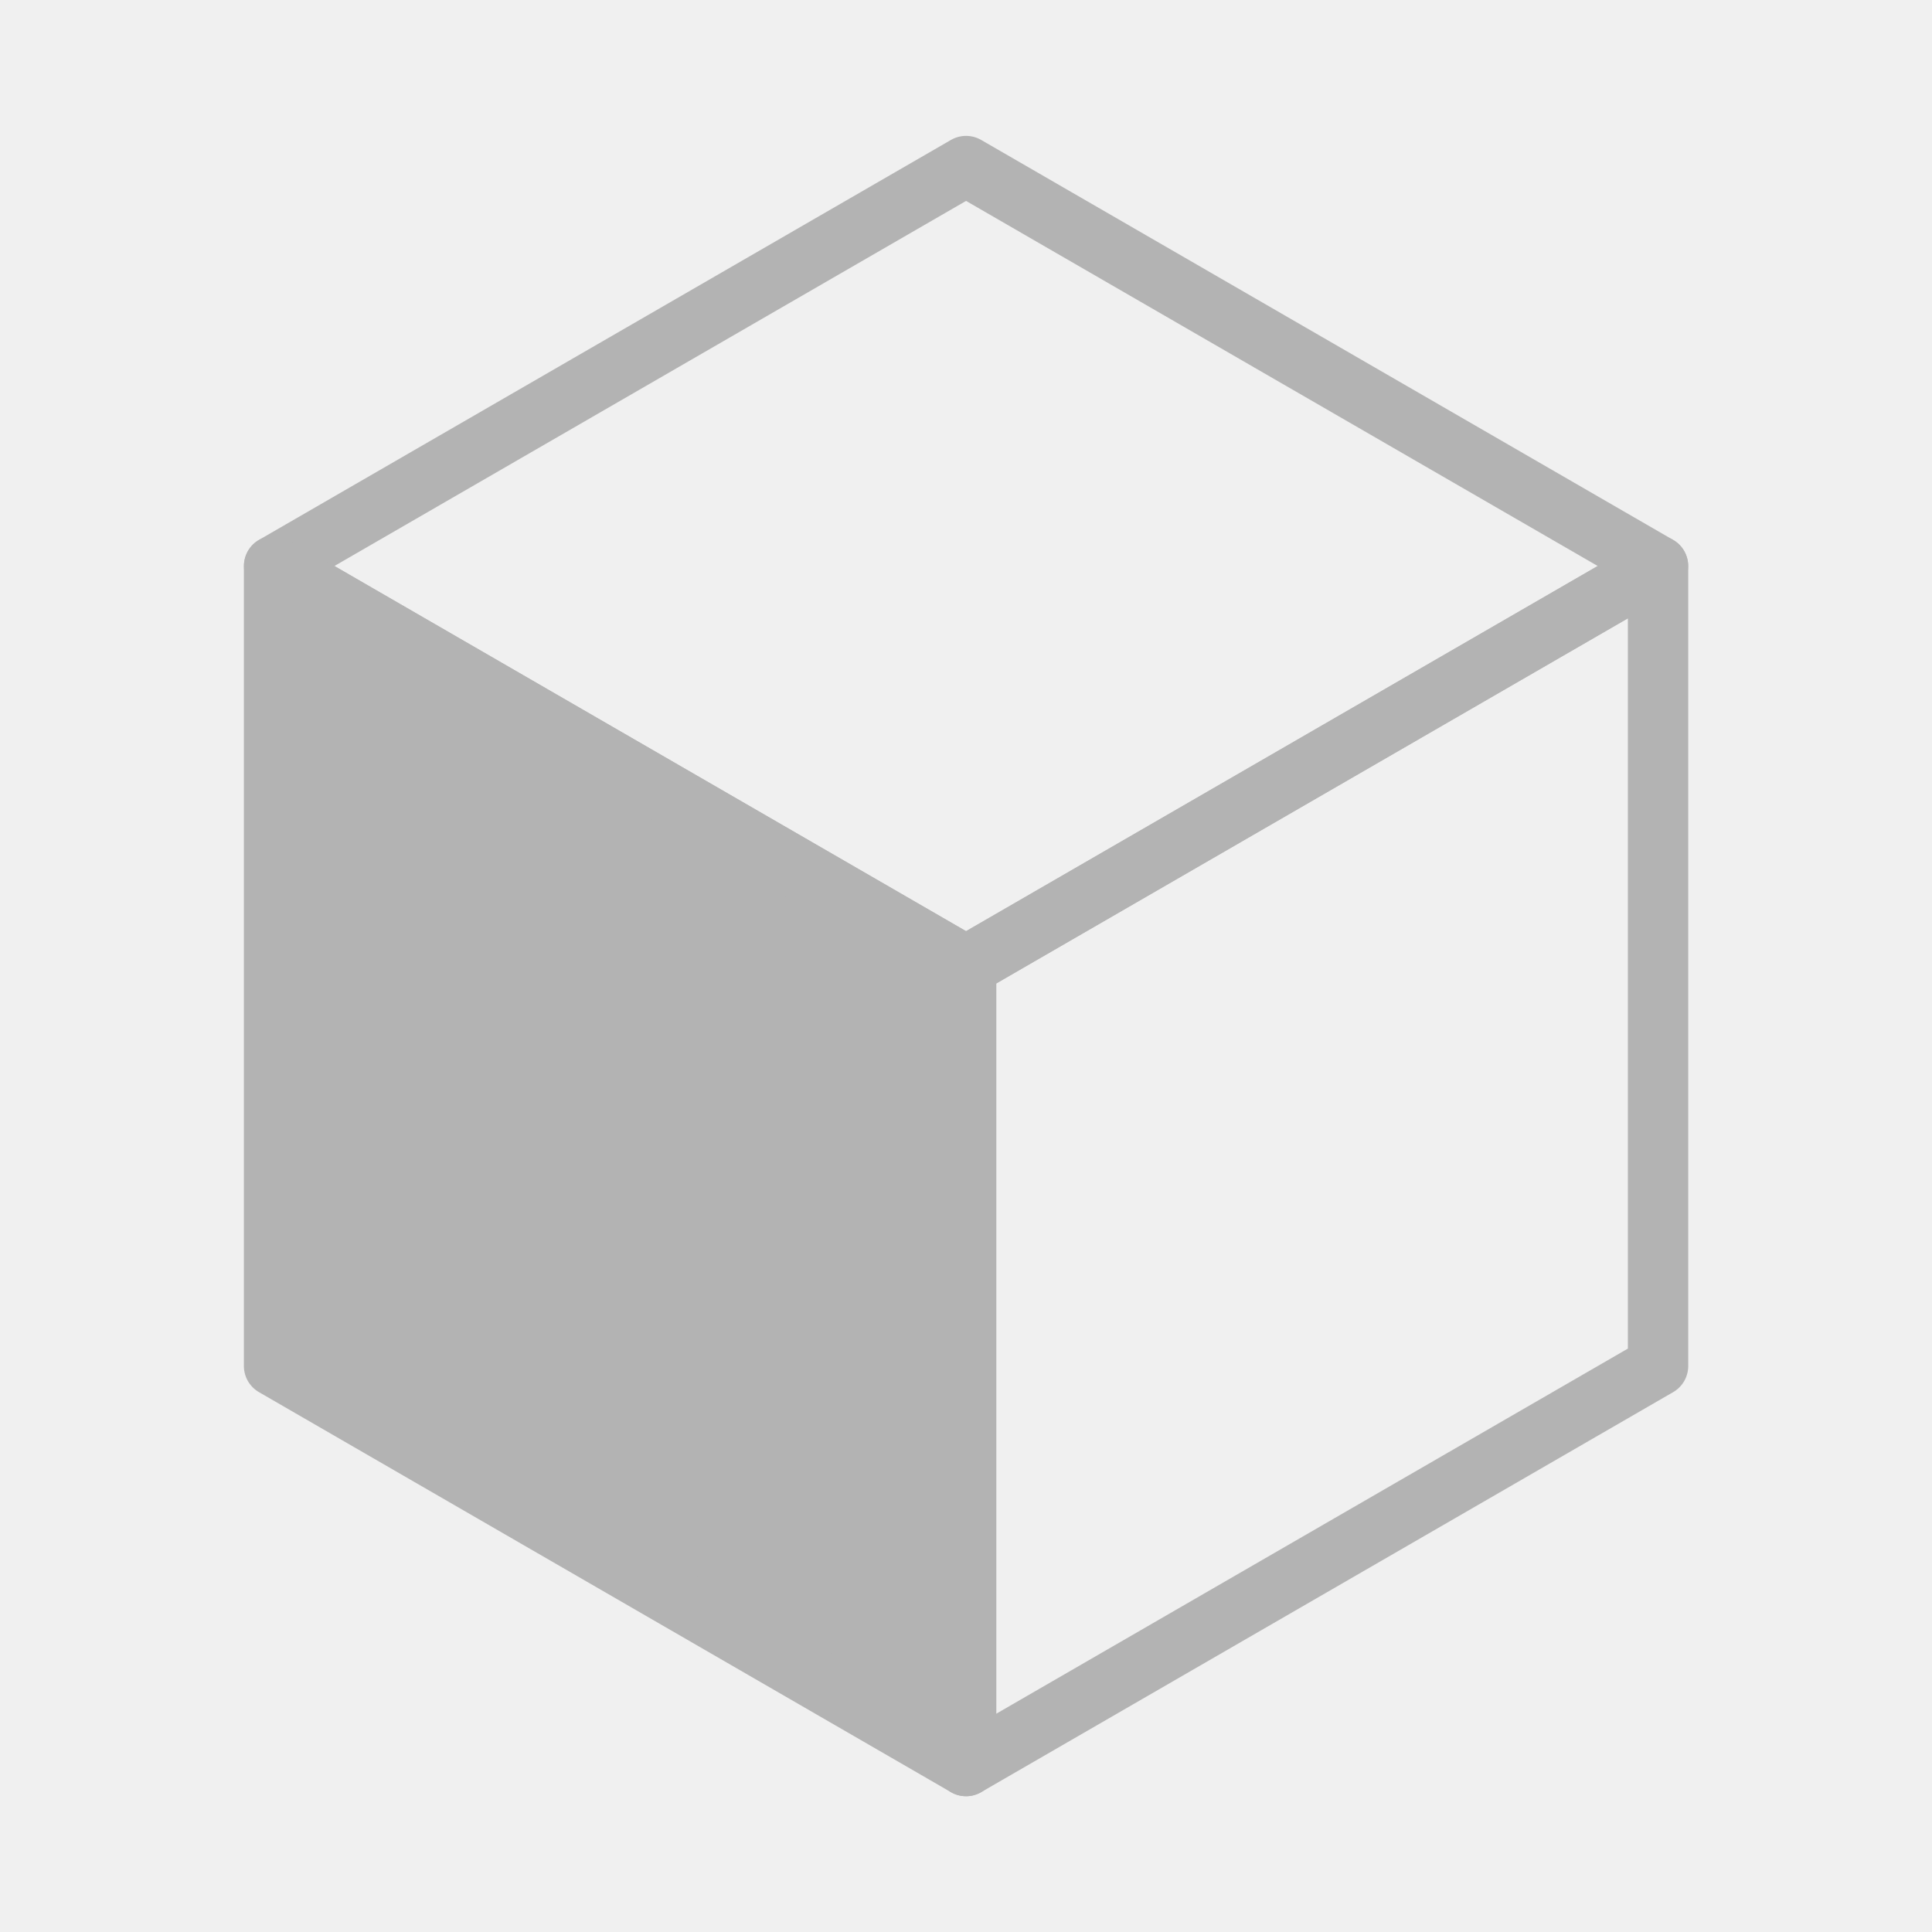
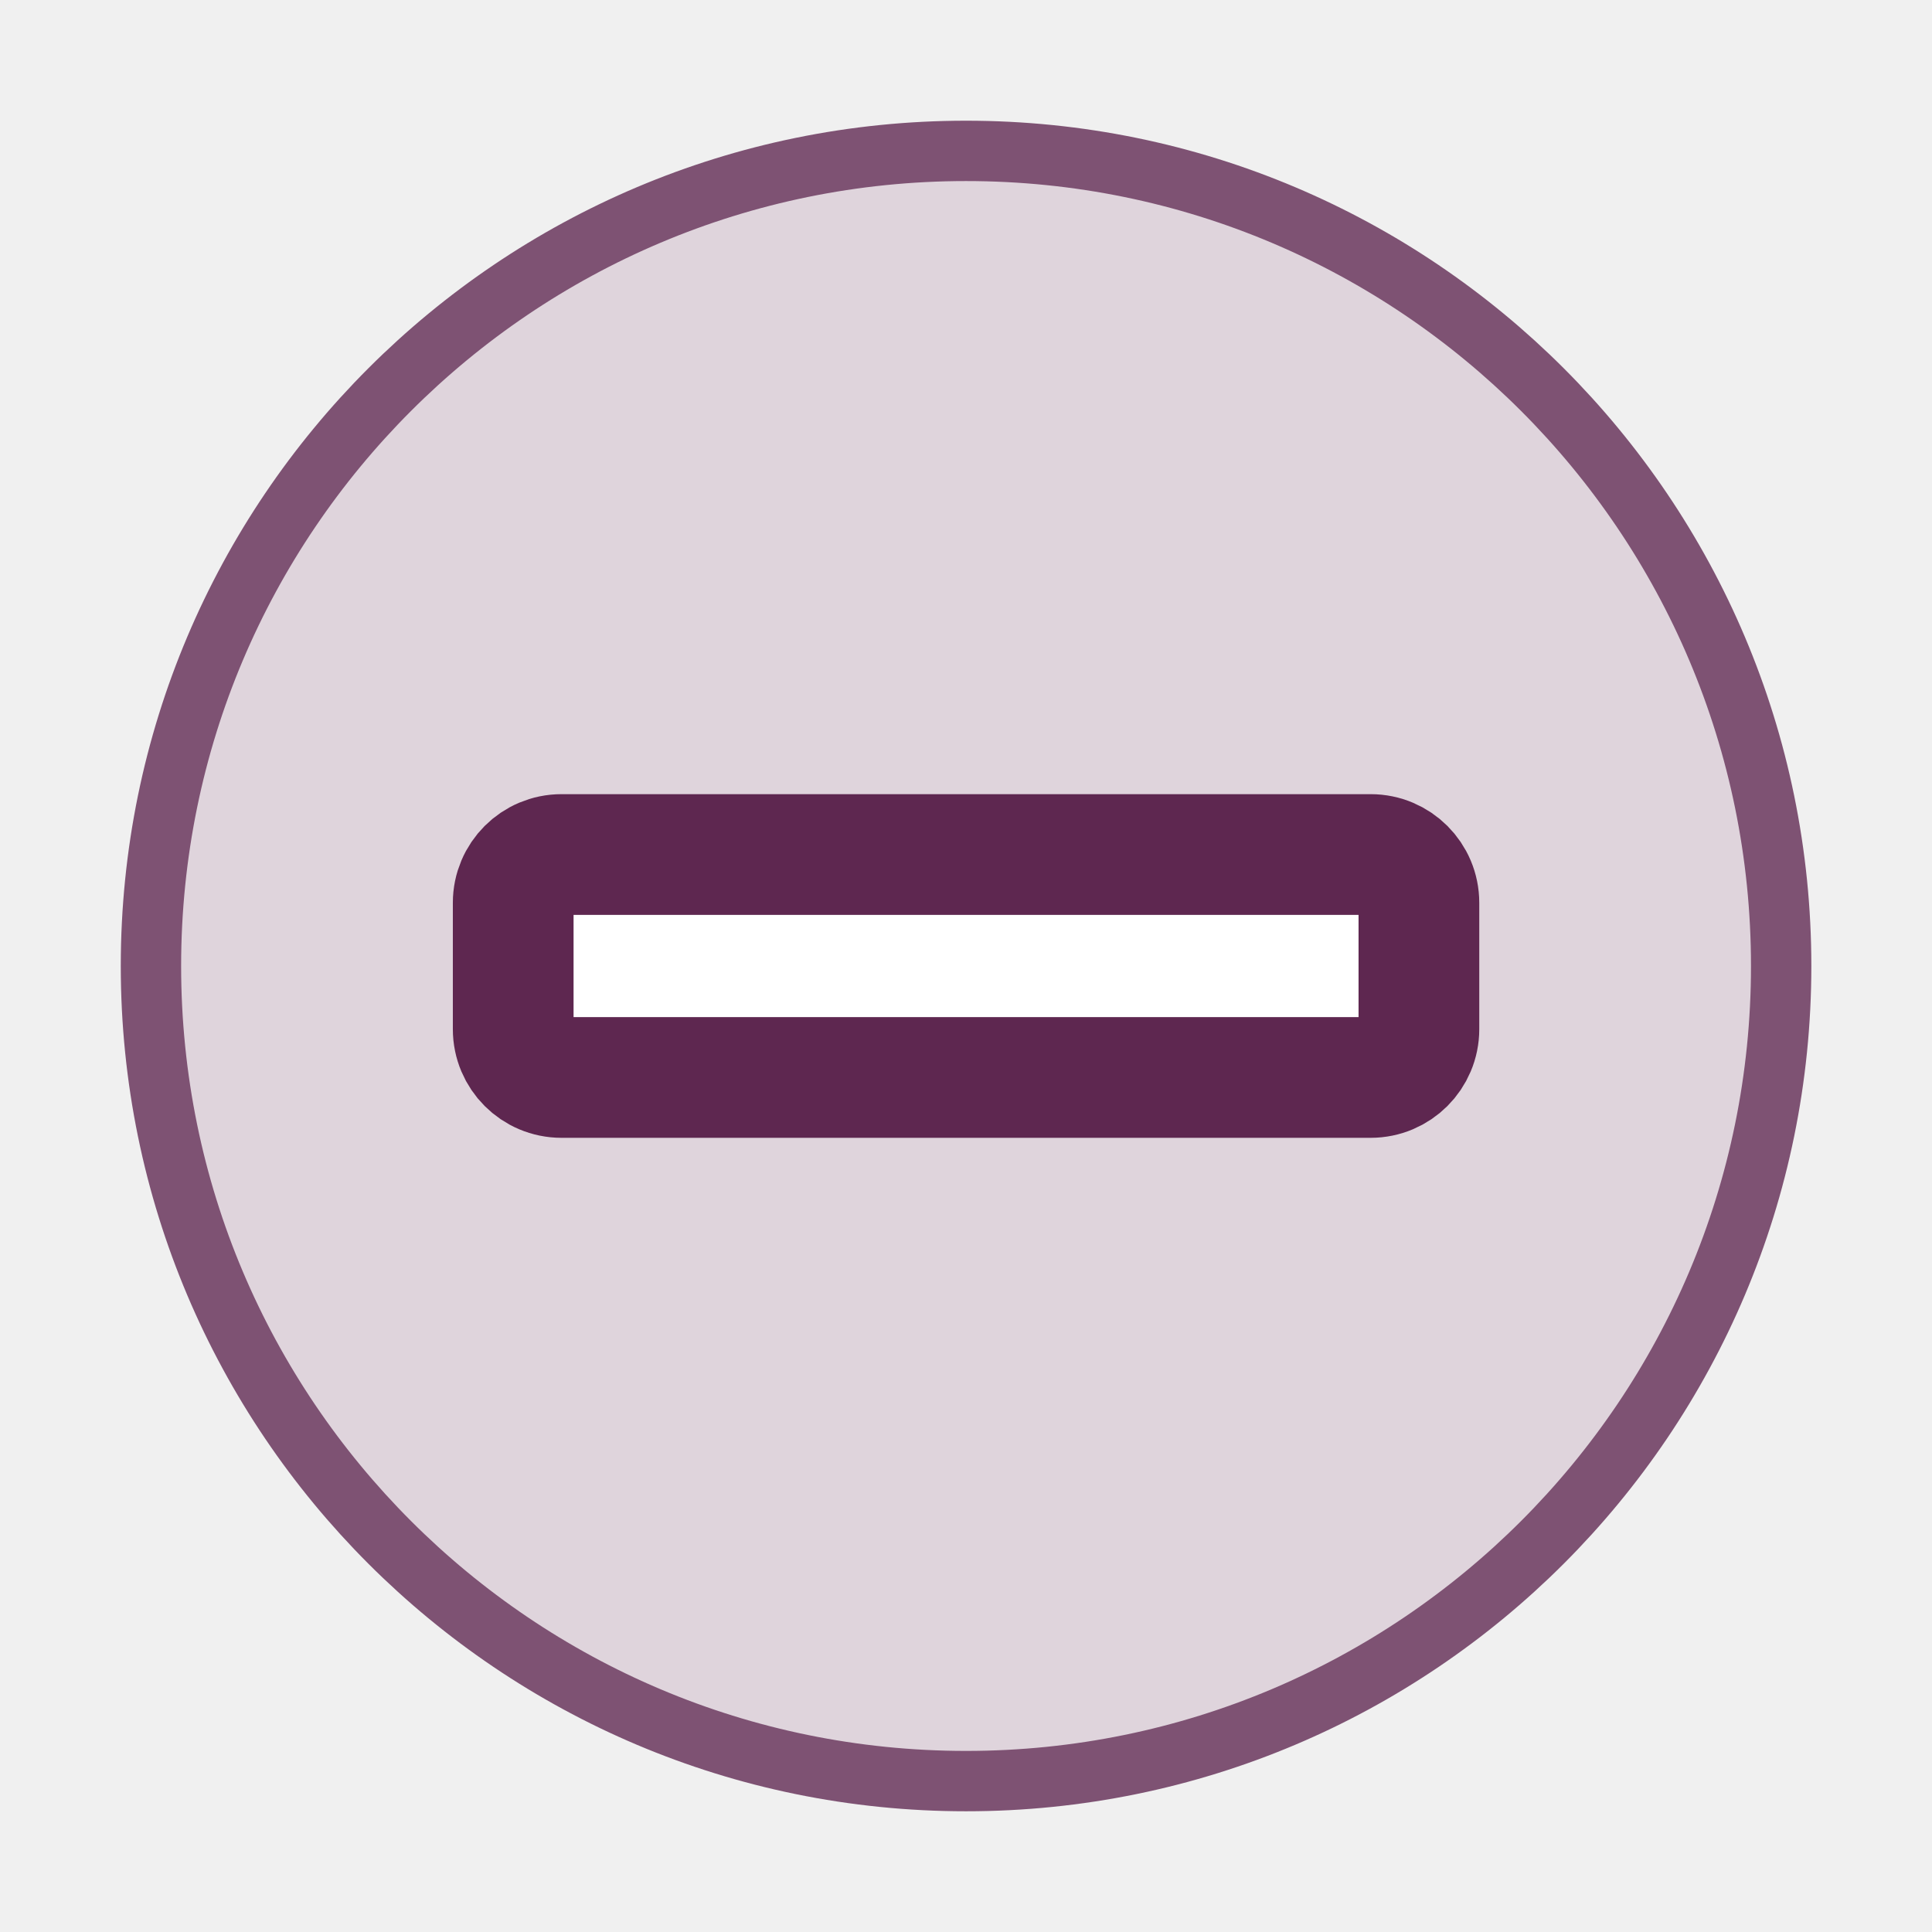
<svg xmlns="http://www.w3.org/2000/svg" width="64" height="64" viewBox="0 0 16.933 16.933" version="1.1" id="svg8">
  <defs id="defs2">
    </defs>
  <g id="layer1" transform="translate(0,-280.0666)">
-     <path style="opacity:1;fill:none;fill-opacity:1;fill-rule:evenodd;stroke:#b3b3b3;stroke-width:0.529;stroke-linecap:round;stroke-linejoin:round;stroke-miterlimit:4;stroke-dasharray:none;stroke-opacity:1;paint-order:normal" d="m 8.467,281.522 -6.064,3.505 6.064,3.506 6.064,-3.506 z" id="path819" />
-     <path style="opacity:1;fill:none;fill-opacity:1;fill-rule:evenodd;stroke:#b3b3b3;stroke-width:0.529;stroke-linecap:round;stroke-linejoin:round;stroke-miterlimit:4;stroke-dasharray:none;stroke-opacity:1;paint-order:normal" d="m 14.532,285.028 -6.065,3.506 v 7.011 l 6.065,-3.506 z" id="path832" />
-     <path id="path858" d="m 2.402,285.028 6.065,3.506 v 7.011 l -6.065,-3.506 z" style="opacity:1;fill:#b3b3b3;fill-opacity:1;fill-rule:evenodd;stroke:#b3b3b3;stroke-width:0.529;stroke-linecap:round;stroke-linejoin:round;stroke-miterlimit:4;stroke-dasharray:none;stroke-opacity:1;paint-order:normal" />
+     <circle style="opacity:1;fill:#dfd4dc;fill-opacity:1;fill-rule:evenodd;stroke:#7e5273;stroke-width:0.529;stroke-linecap:round;stroke-linejoin:round;stroke-miterlimit:4;stroke-dasharray:none;stroke-opacity:1" id="path819-0" cx="8.467" cy="288.533" r="7.144" />
+     <rect style="opacity:1;fill:#ffffff;fill-opacity:1;fill-rule:evenodd;stroke:#5e2750;stroke-width:1.058;stroke-linecap:round;stroke-linejoin:round;stroke-miterlimit:4;stroke-dasharray:none;stroke-opacity:1" id="rect825" width="7.938" height="1.954" x="4.498" y="287.556" ry="0.423" rx="0.423" />
  </g>
</svg>
